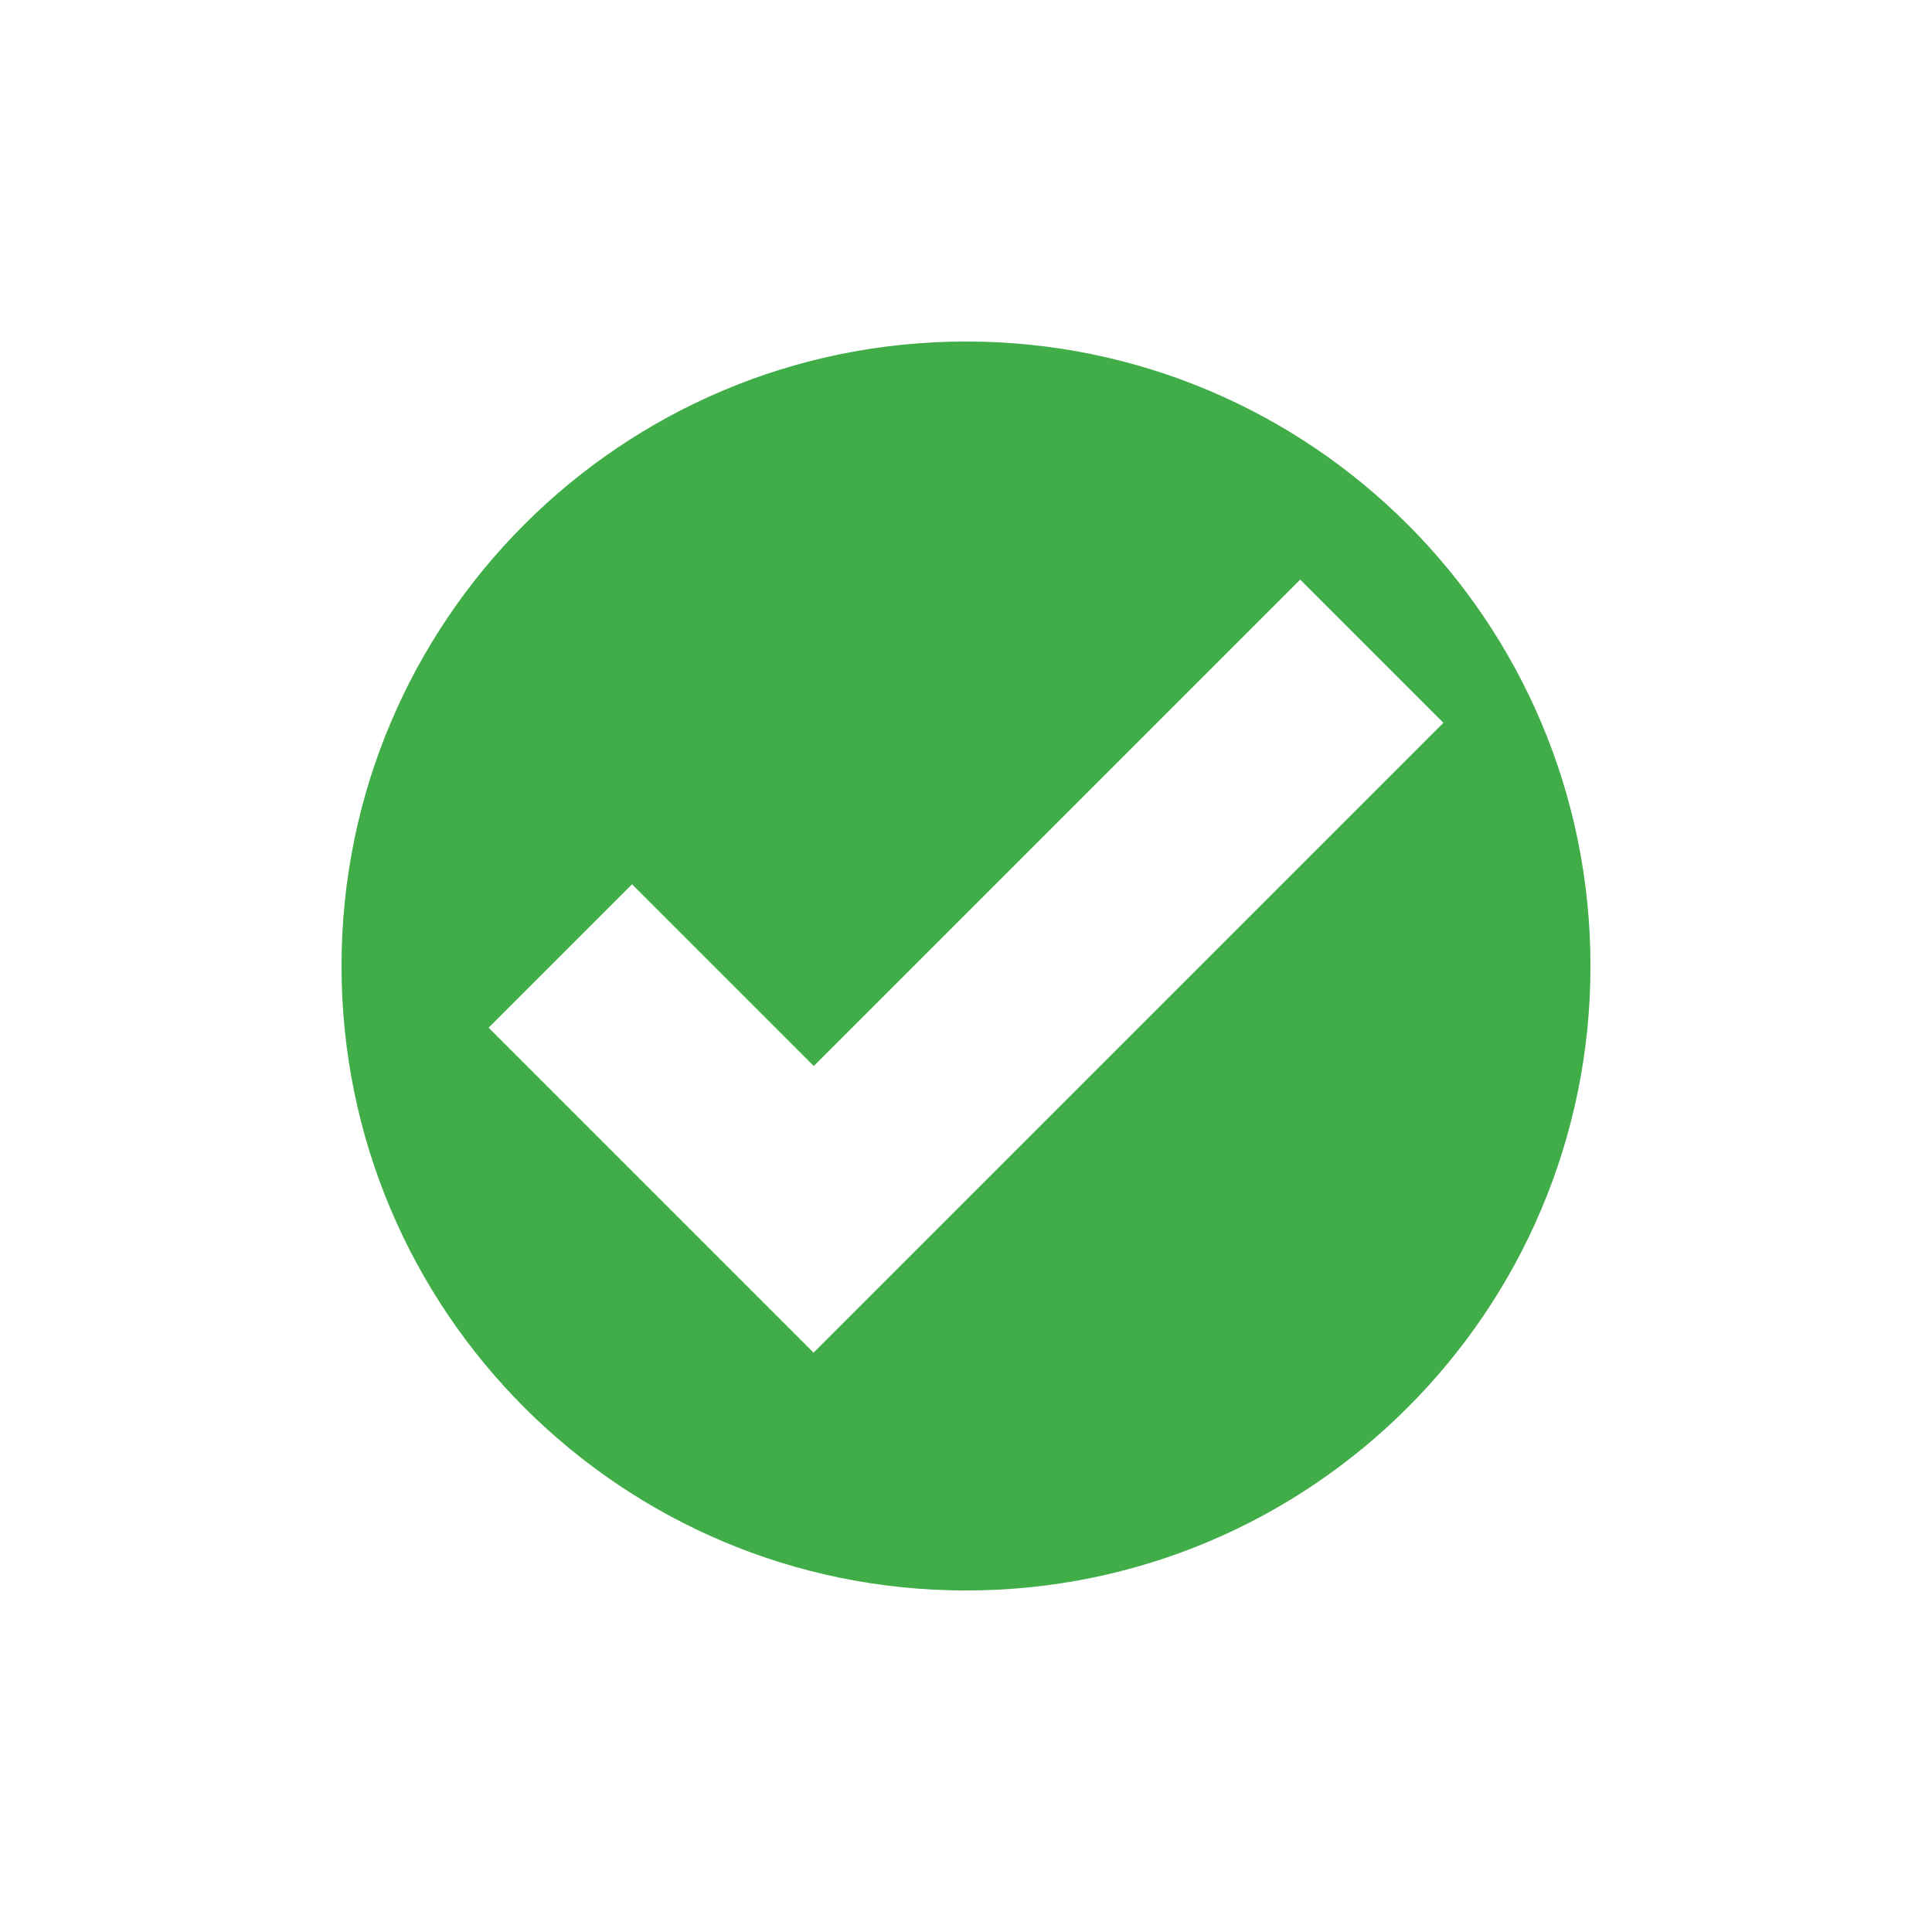
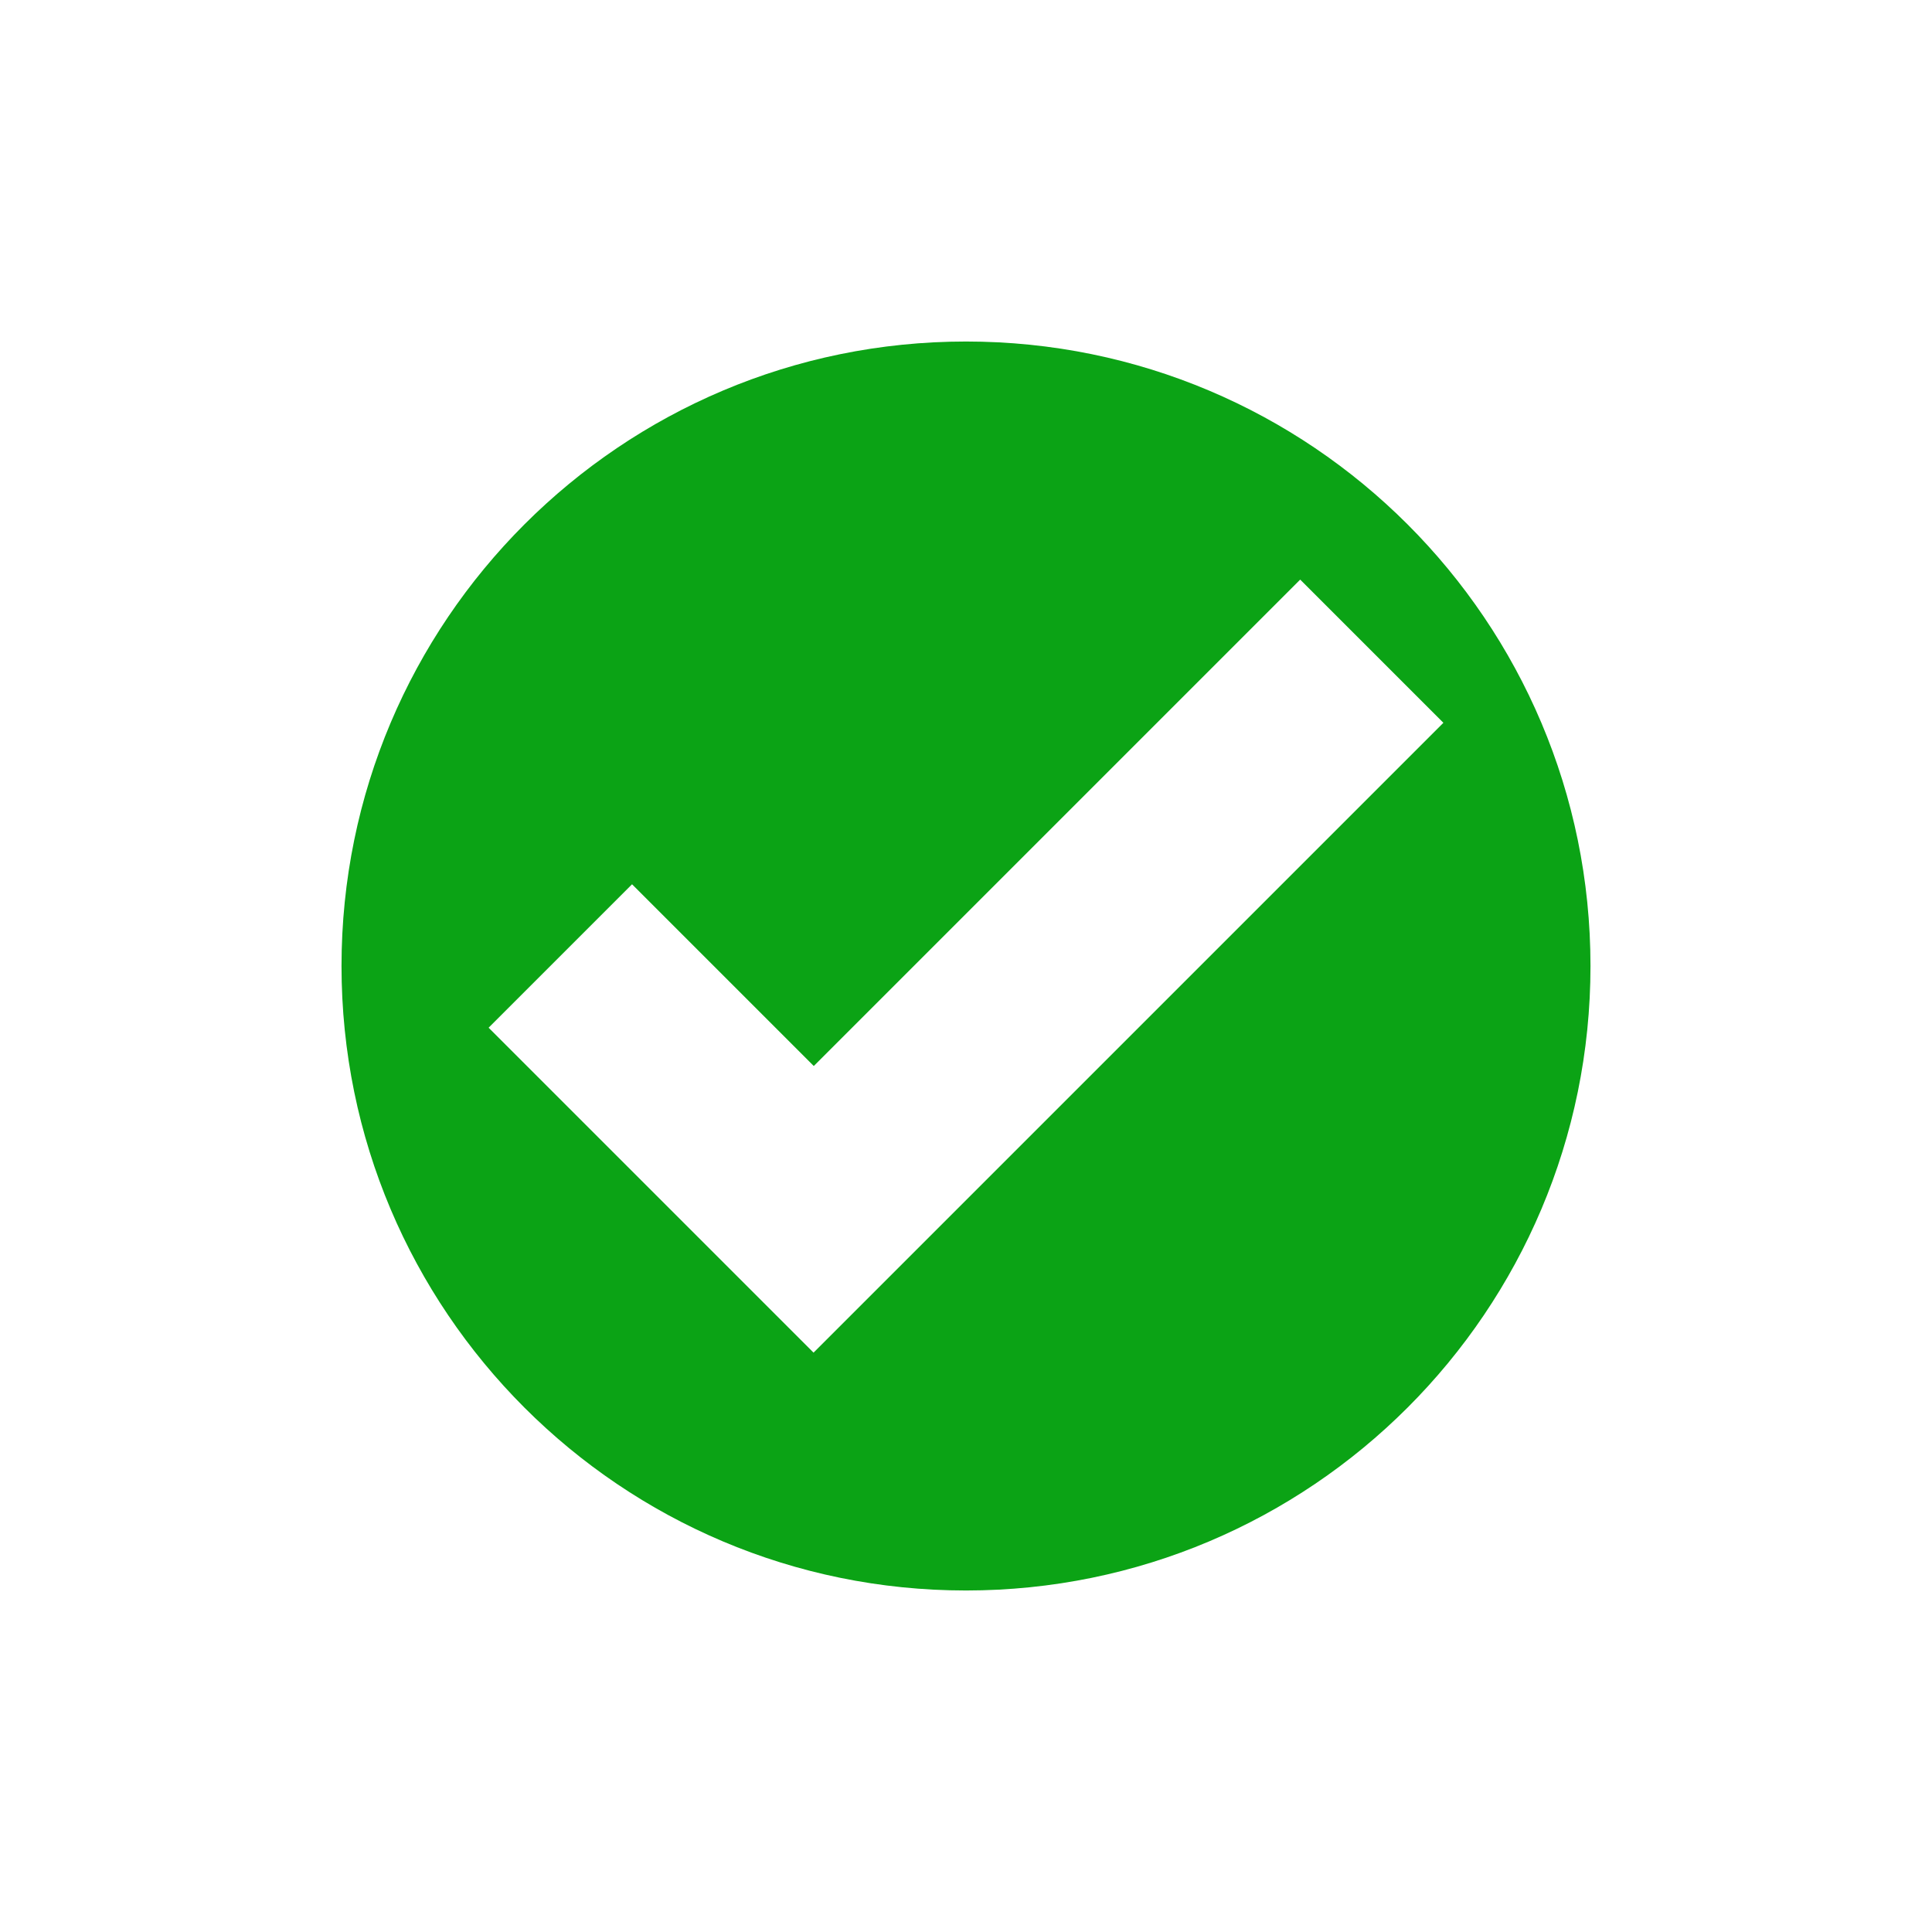
<svg xmlns="http://www.w3.org/2000/svg" id="Layer_1" height="30" width="30" style="enable-background:new 0 0 612 792;" version="1.1" viewBox="0 0 612 792" xml:space="preserve">
  <style type="text/css">
- 	.st0{fill:#41AD49;}
+ 	.st0{fill:#0ba315;}
</style>
  <g>
    <path class="st0" d="M562,396c0-141.4-114.6-256-256-256S50,254.6,50,396s114.6,256,256,256S562,537.4,562,396L562,396z    M501.7,296.3l-241,241l0,0l-17.2,17.2L110.3,421.3l58.8-58.8l74.5,74.5l199.4-199.4L501.7,296.3L501.7,296.3z" />
  </g>
</svg>
